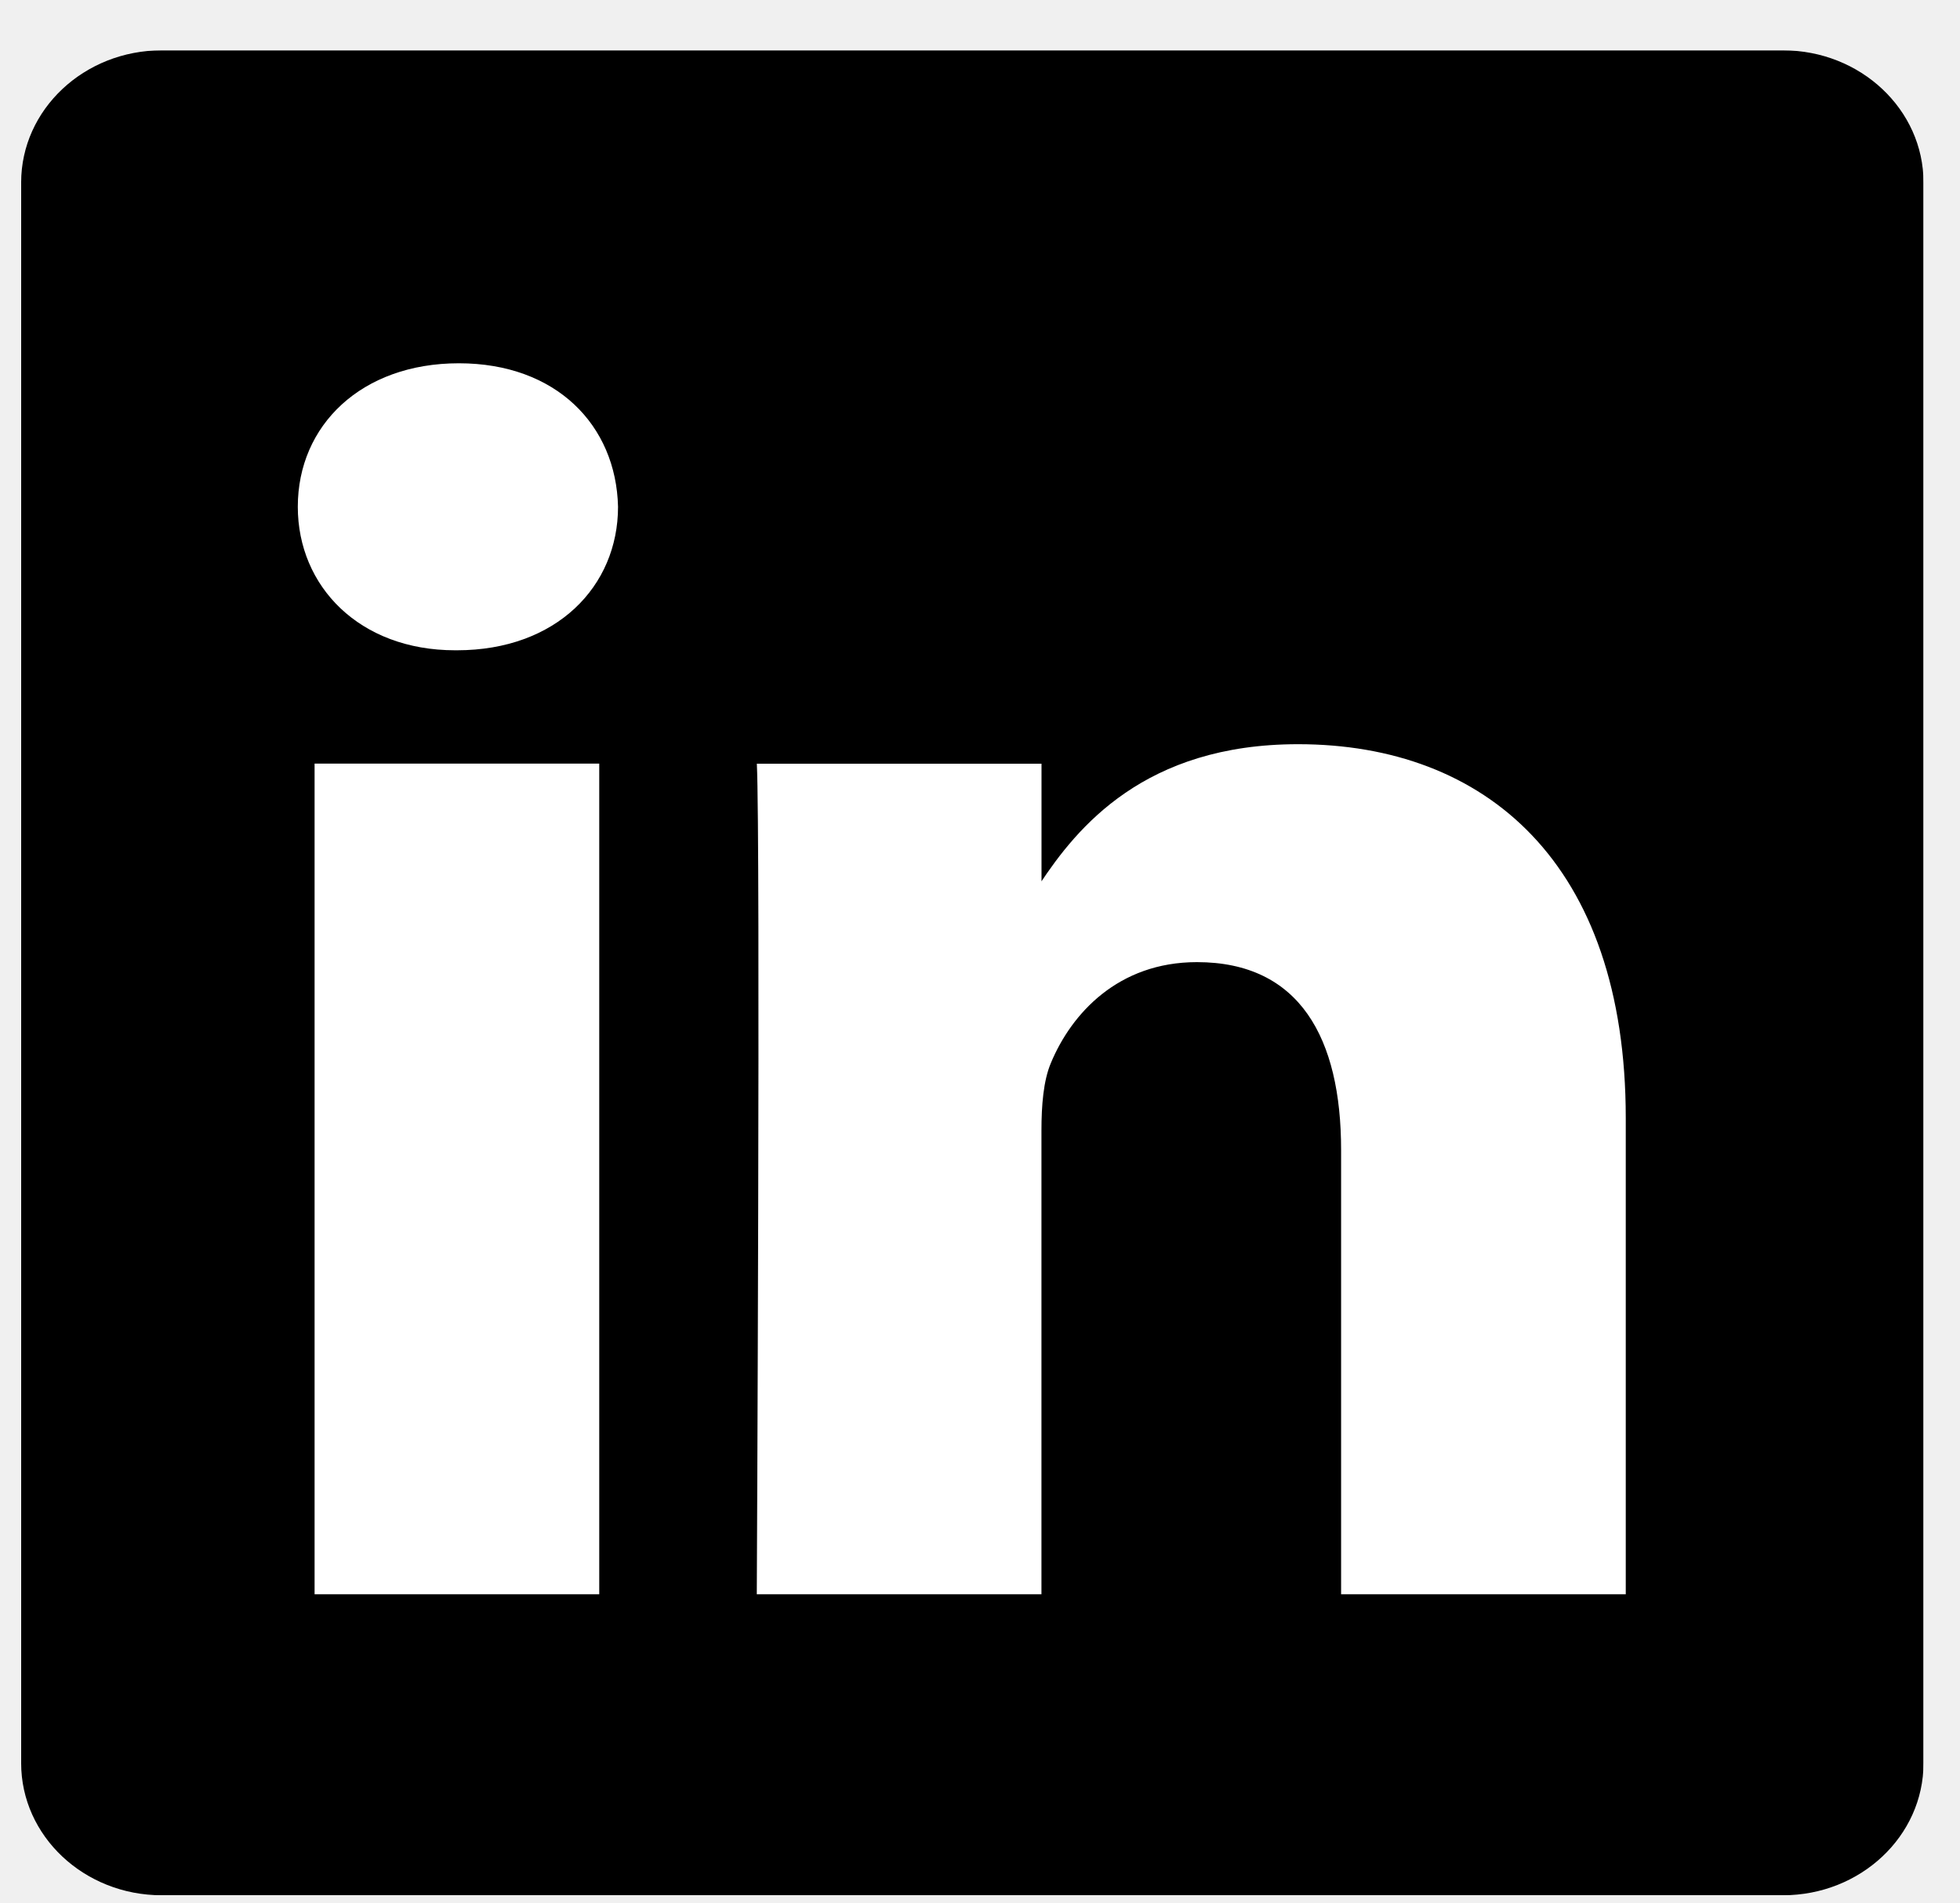
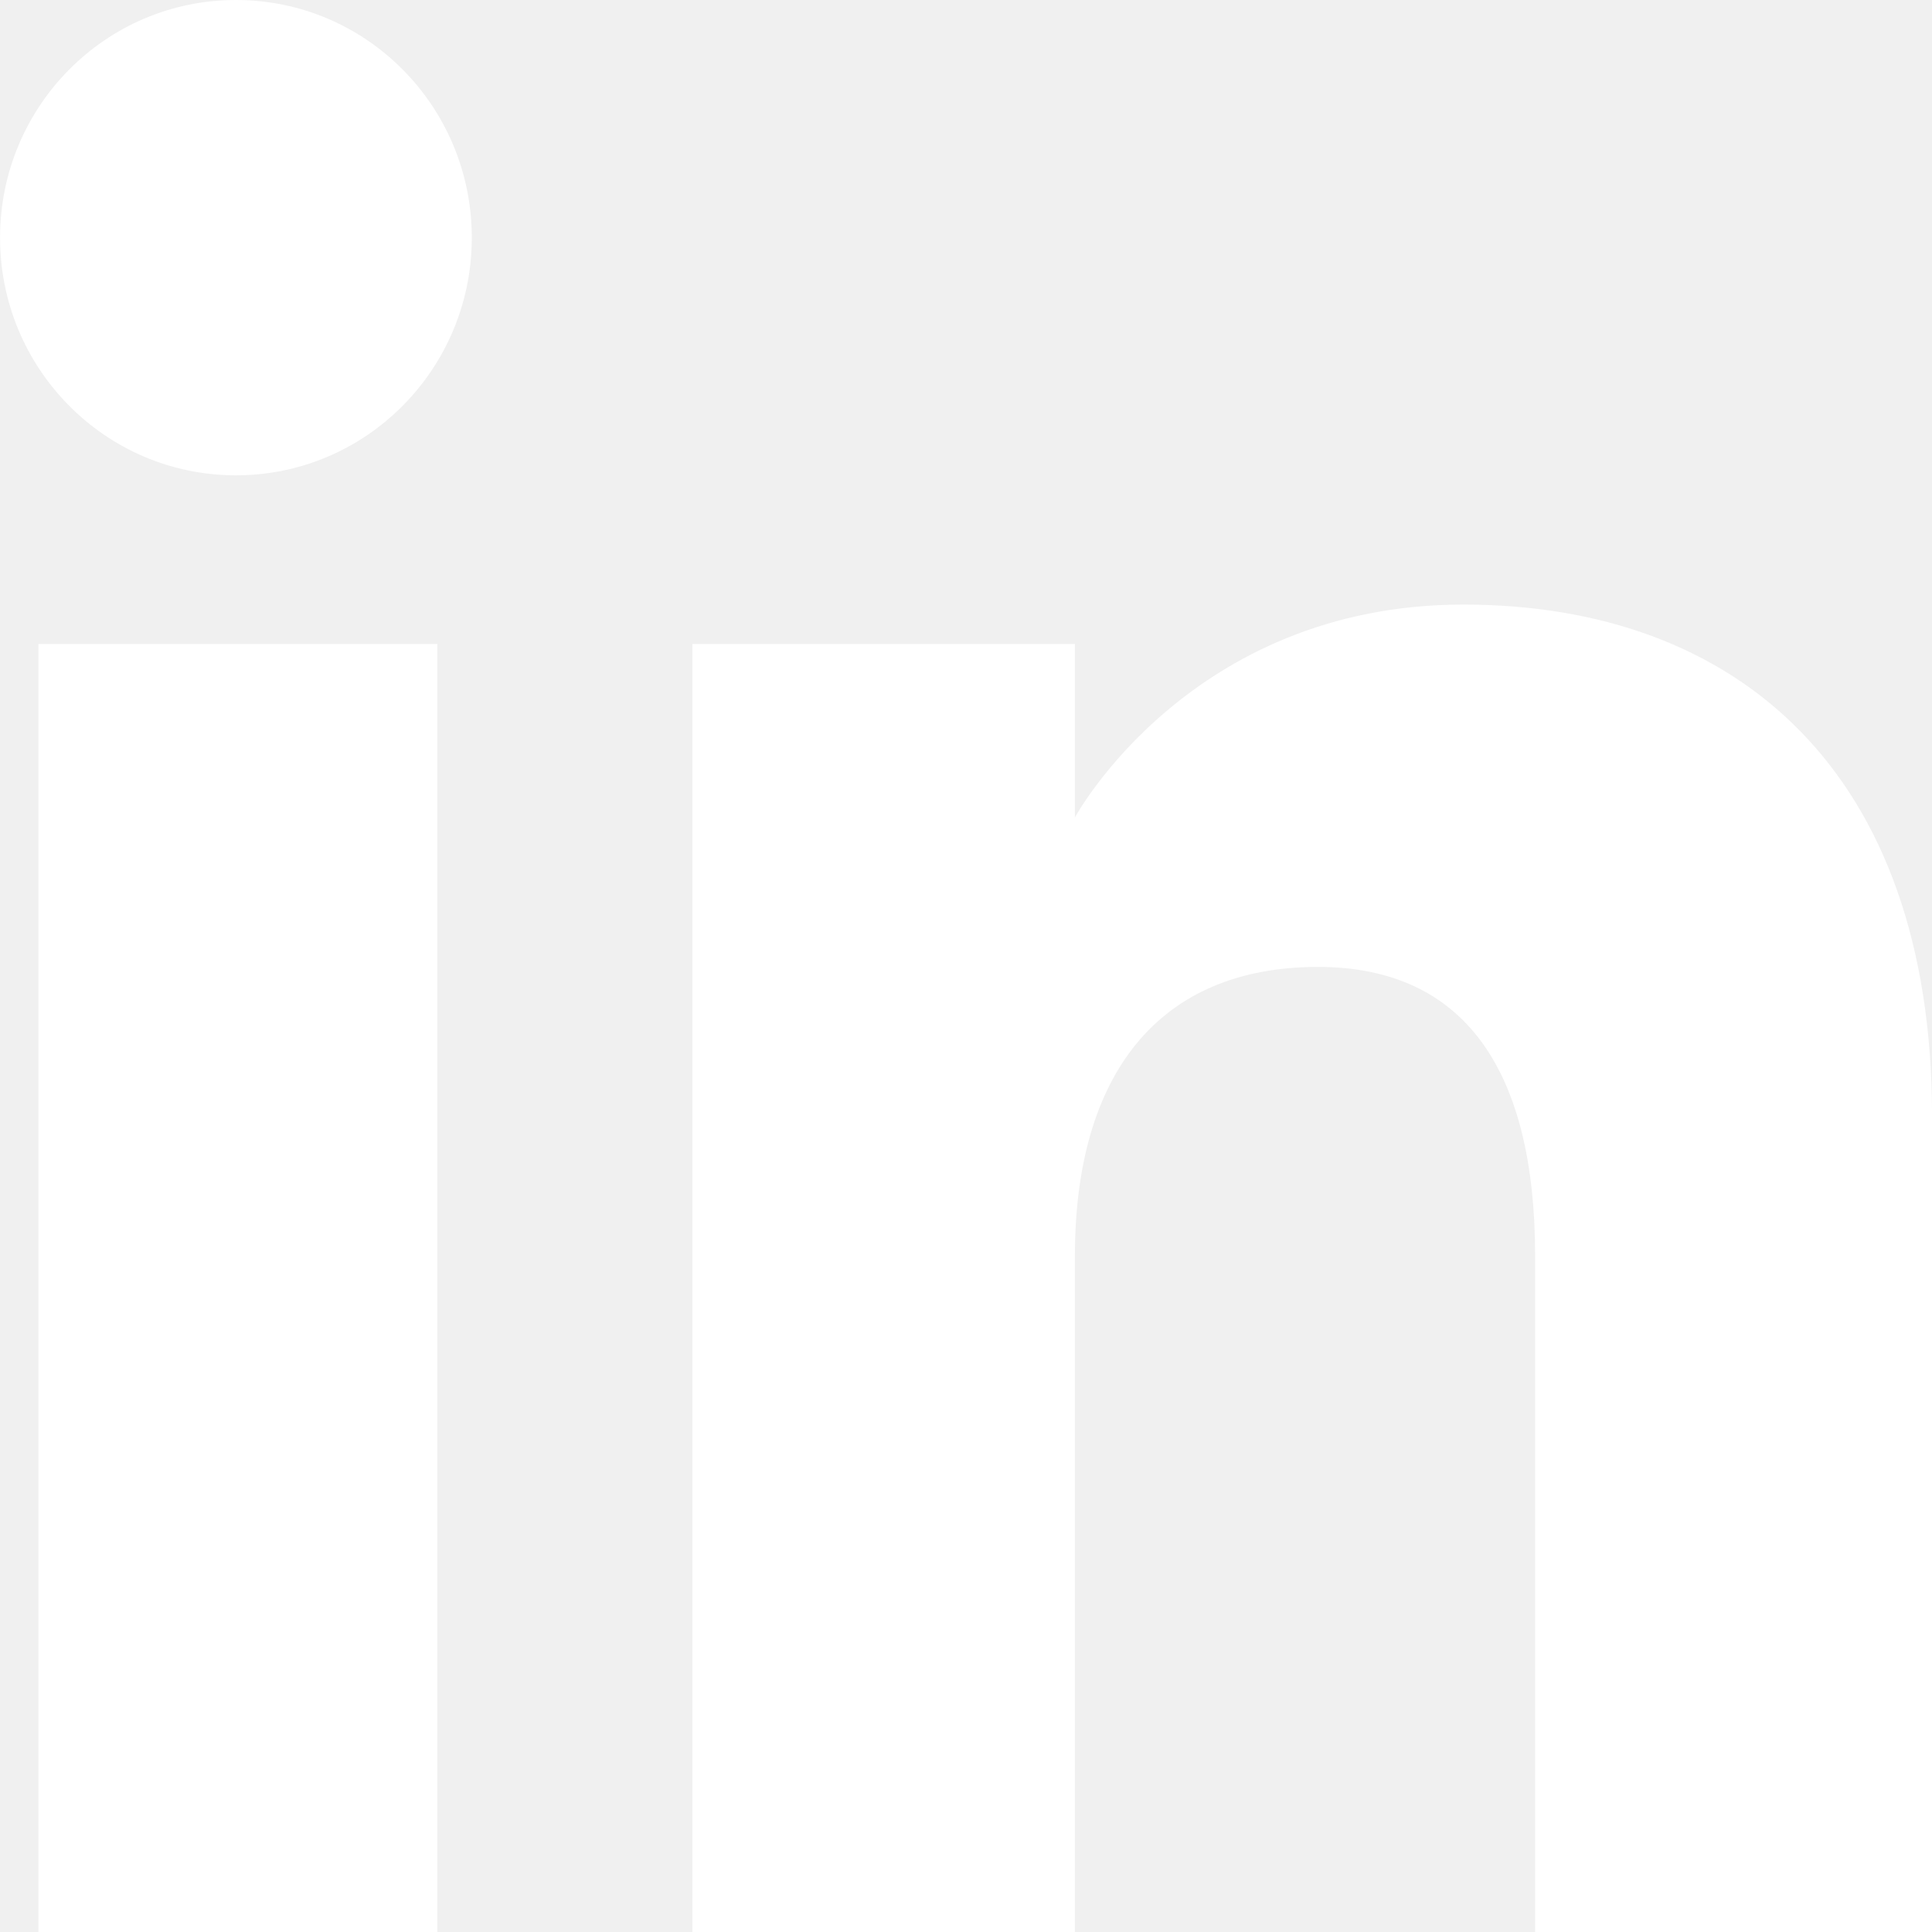
- <svg xmlns="http://www.w3.org/2000/svg" width="34" height="33" viewBox="0 0 34 33" fill="none">
-   <g style="mix-blend-mode:luminosity" clip-path="url(#clip0_793_3369)">
-     <path d="M0.367 3.165C0.367 1.9 1.46 0.873 2.806 0.873H30.928C32.275 0.873 33.367 1.9 33.367 3.165V30.581C33.367 31.847 32.275 32.873 30.928 32.873H2.806C1.46 32.873 0.367 31.847 0.367 30.581V3.165V3.165Z" fill="black" />
-     <path d="M10.395 27.652V13.245H5.457V27.652H10.396H10.395ZM7.927 11.279C9.649 11.279 10.721 10.173 10.721 8.79C10.688 7.376 9.649 6.301 7.96 6.301C6.27 6.301 5.166 7.376 5.166 8.79C5.166 10.172 6.237 11.279 7.895 11.279H7.927L7.927 11.279ZM13.129 27.652H18.066V19.608C18.066 19.178 18.099 18.747 18.229 18.439C18.586 17.579 19.398 16.688 20.763 16.688C22.549 16.688 23.264 18.009 23.264 19.946V27.652H28.202V19.392C28.202 14.967 25.766 12.908 22.517 12.908C19.854 12.908 18.684 14.351 18.034 15.335H18.067V13.246H13.129C13.193 14.598 13.128 27.652 13.128 27.652L13.129 27.652Z" fill="white" />
-   </g>
-   <defs>
-     <clipPath id="clip0_793_3369">
-       <rect width="33" height="32" fill="white" transform="translate(0.367188 0.873047)" />
-     </clipPath>
-   </defs>
+ <svg xmlns="http://www.w3.org/2000/svg" width="40" height="40" viewBox="0 0 40 40" fill="none">
+   <path fill-rule="evenodd" clip-rule="evenodd" d="M9.054 40H0.796V13.333H9.054V40ZM4.885 9.841C2.187 9.841 0.001 7.639 0.001 4.921C0.001 2.203 2.187 0 4.885 0C7.584 0 9.768 2.203 9.768 4.921C9.768 7.639 7.582 9.841 4.885 9.841ZM40.001 40H31.783V26.003C31.783 22.164 30.324 20.019 27.286 20.019C23.982 20.019 22.255 22.252 22.255 26.003V40H14.335V13.333H22.255V16.924C22.255 16.924 24.636 12.517 30.296 12.517C35.956 12.517 40.001 15.97 40.001 23.114V40Z" fill="white" />
</svg>
